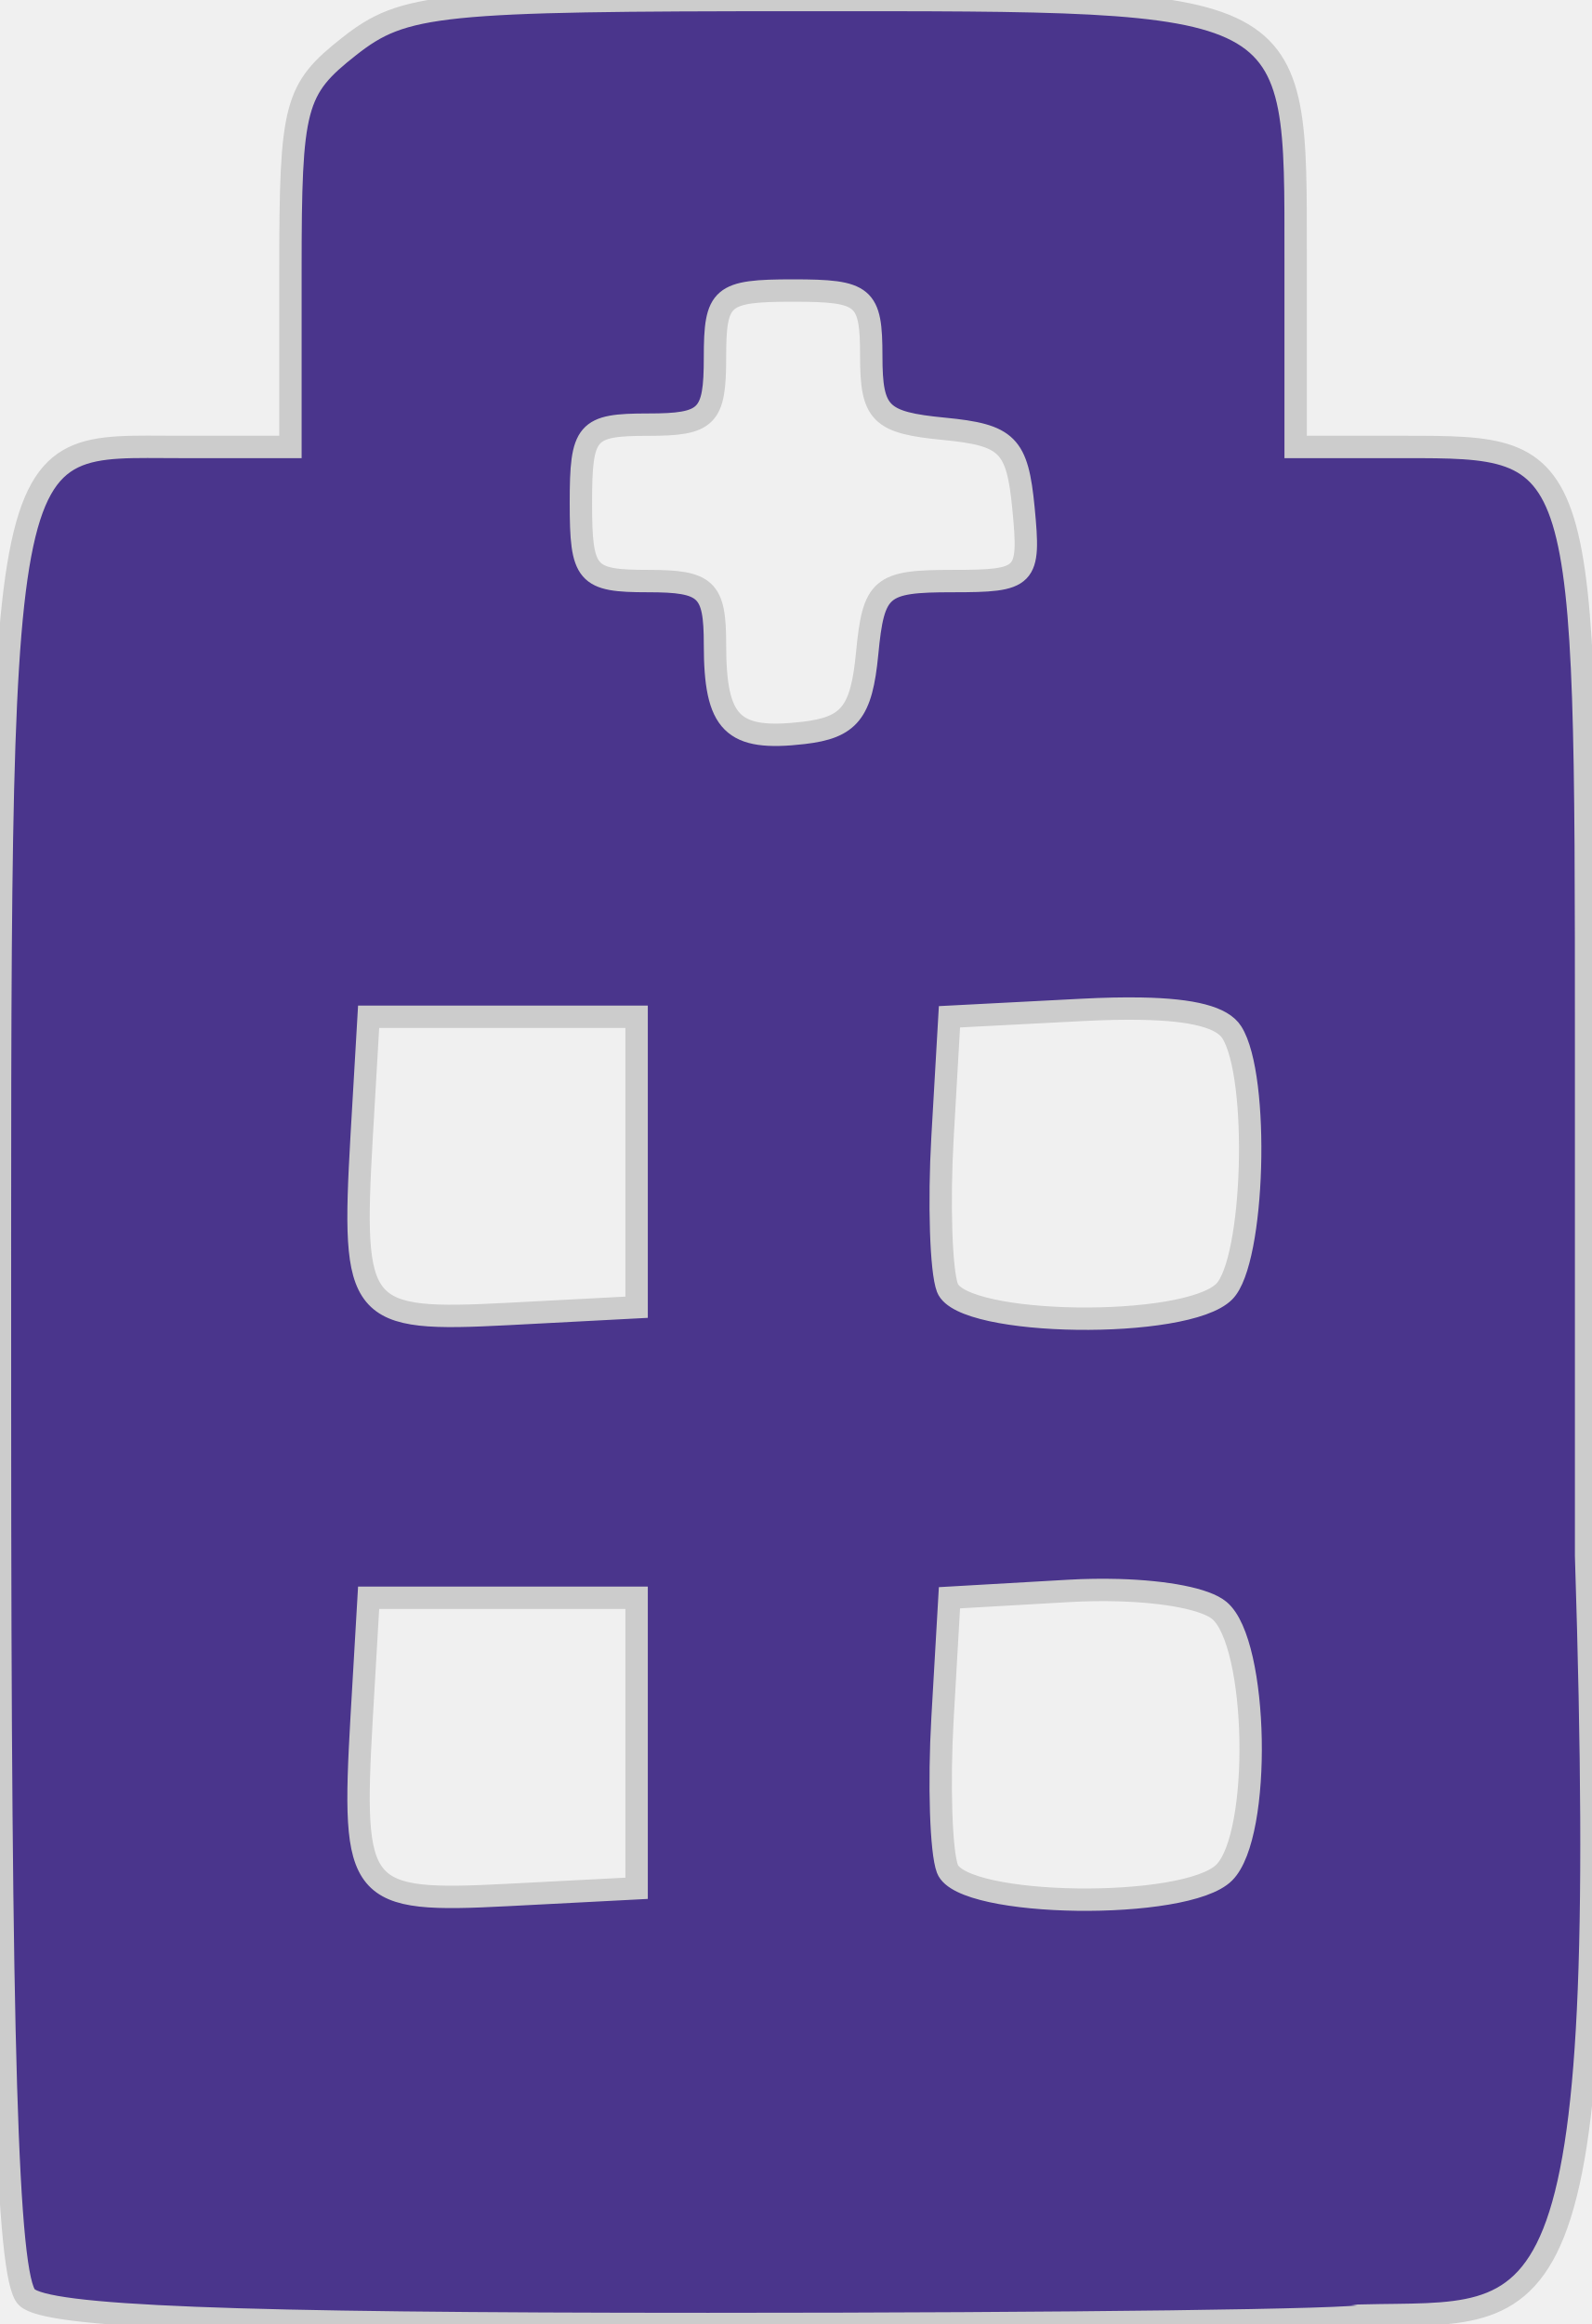
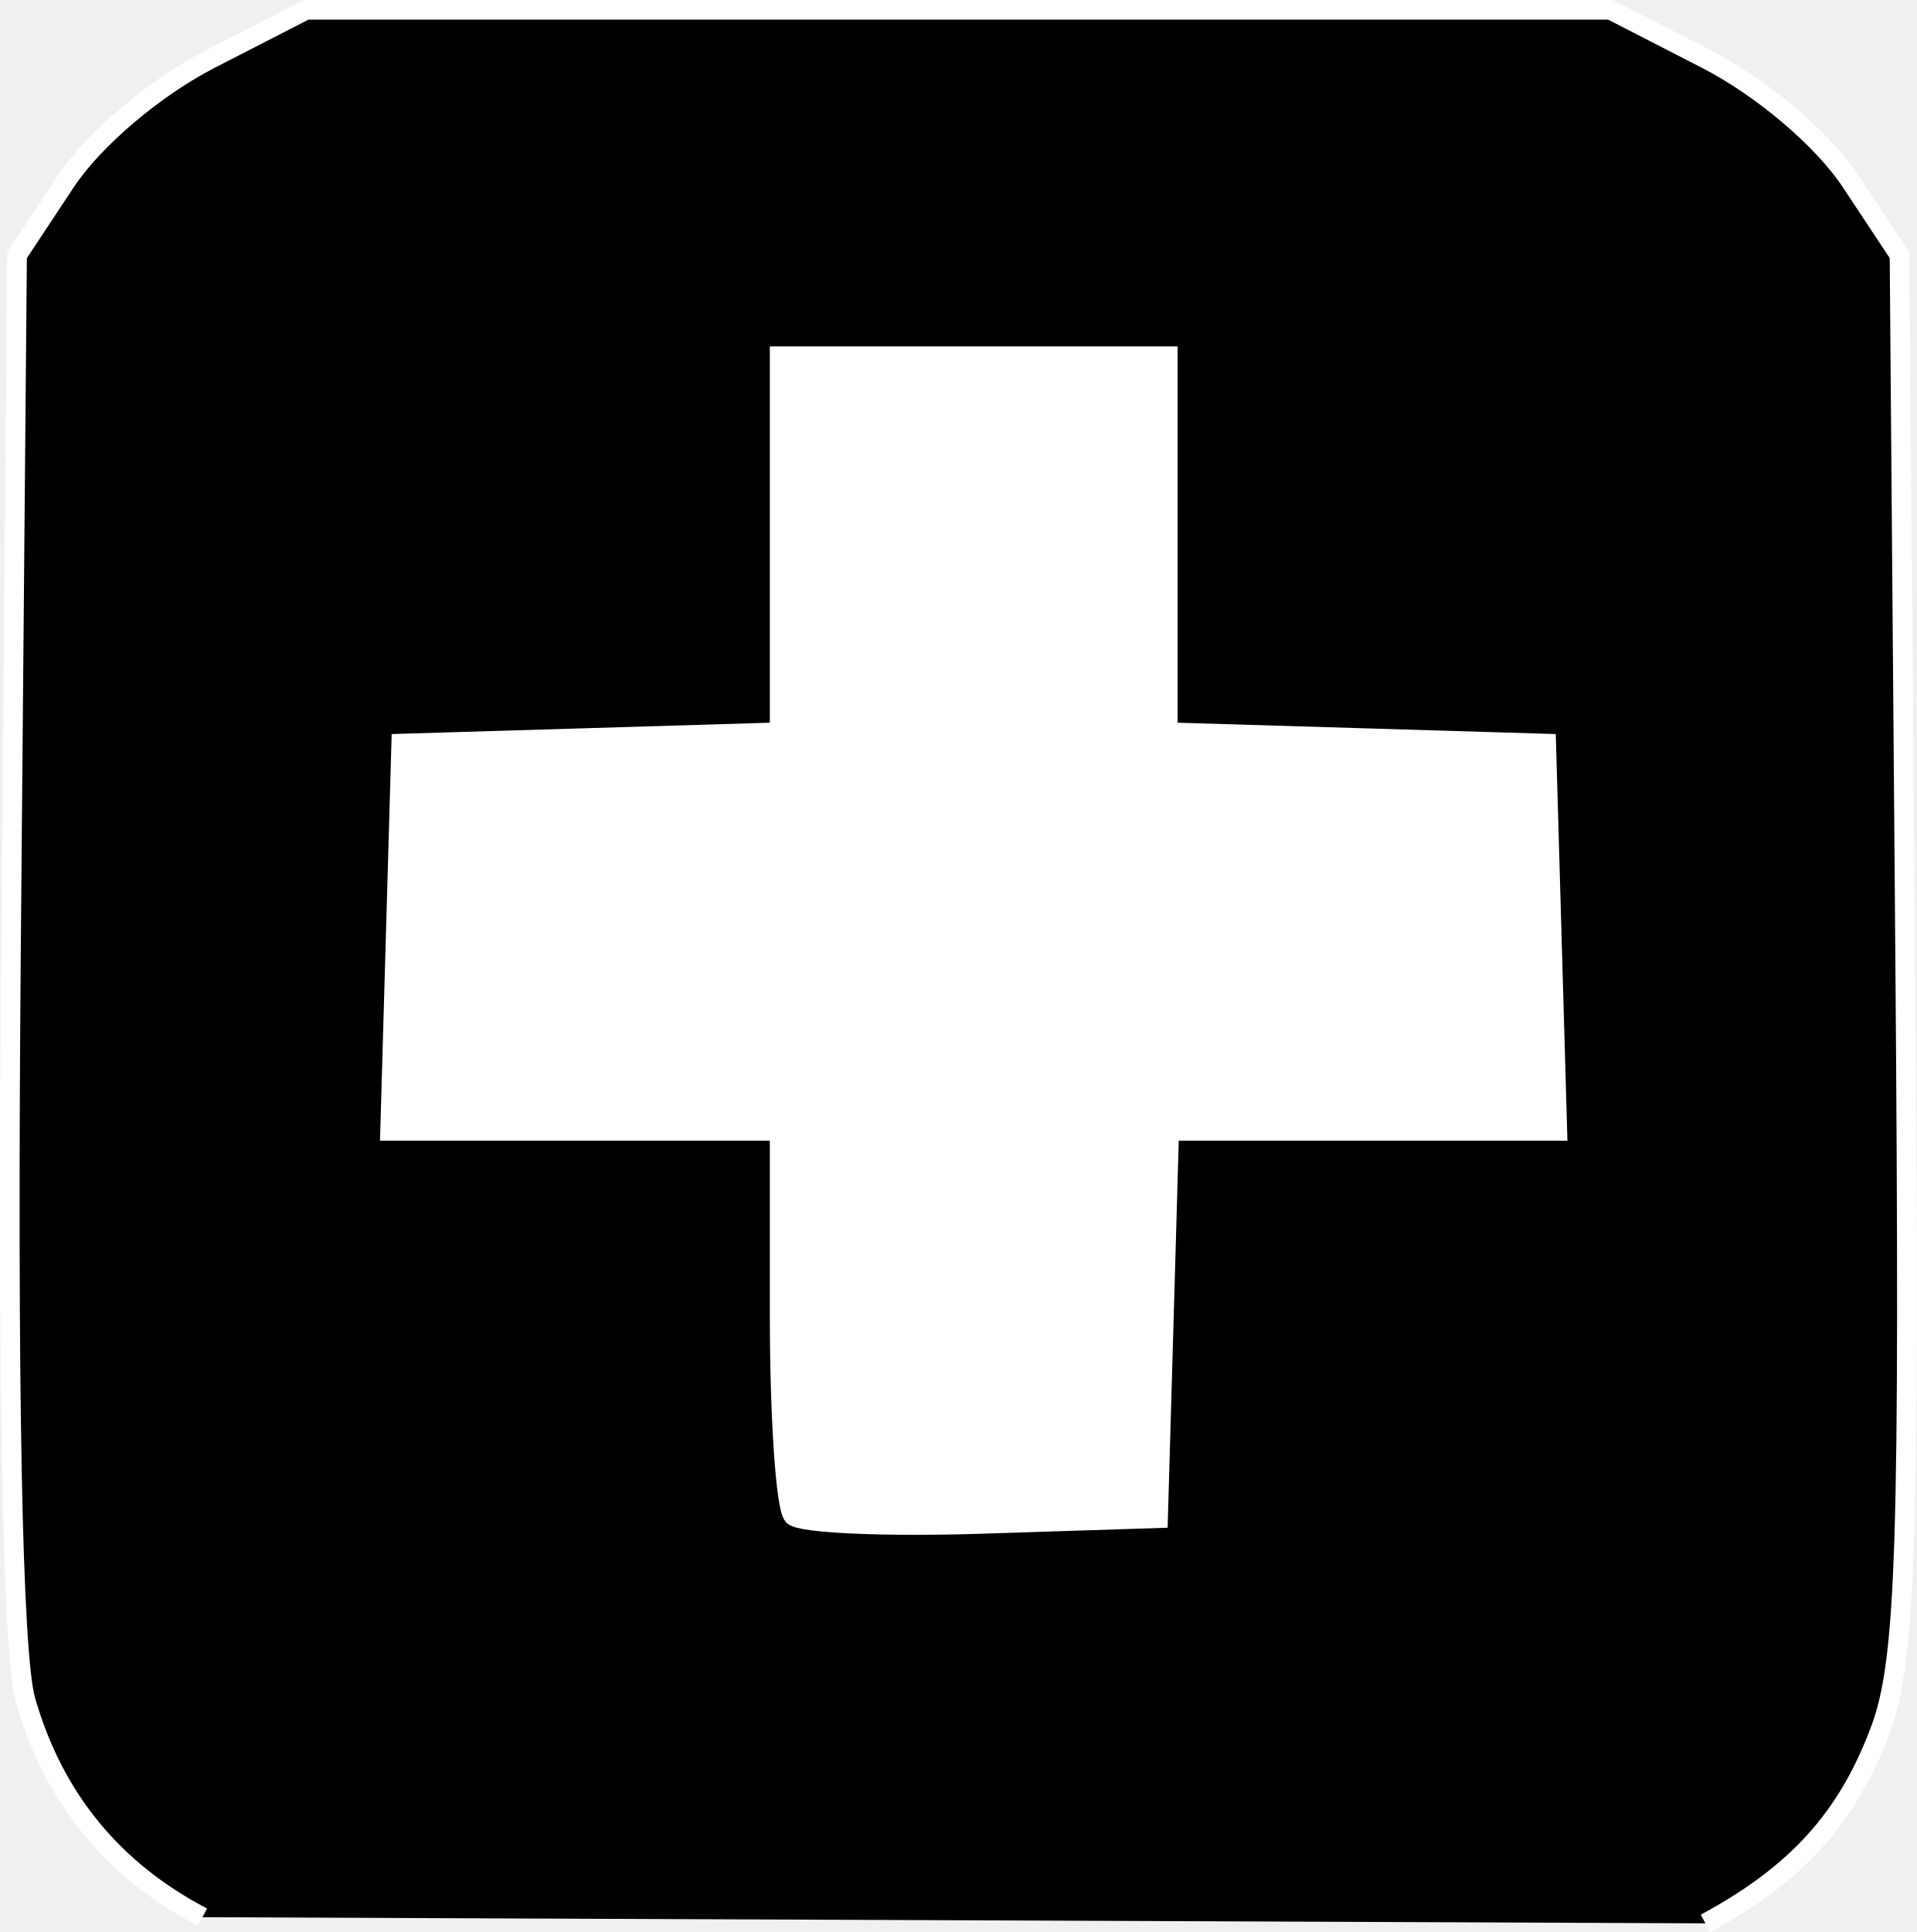
- <svg xmlns="http://www.w3.org/2000/svg" width="18.849mm" height="27.517mm" viewBox="0 0 18.849 27.517" version="1.1" id="svg8">
+ <svg xmlns="http://www.w3.org/2000/svg" width="45.228mm" height="45.58mm" viewBox="0 0 45.228 45.58" version="1.1" id="svg8">
  <defs id="defs2" />
-   <g id="layer1" transform="translate(-39.22024,-78.46391)">
-     <path id="path3772" style="fill:#4a358c;fill-opacity:1;stroke-width:0.265;stroke:#cccccc" d="m 43.586,97.382 h 1.587 1.587 v 1.72 1.72 l -1.525,0.079 c -1.773,0.092 -1.851,-0.001 -1.732,-2.095 z m 8.881,-0.09 c 0.566,0.016 1.032,0.105 1.194,0.24 0.463,0.384 0.505,2.657 0.058,3.104 -0.452,0.452 -3.101,0.416 -3.278,-0.044 -0.076,-0.199 -0.103,-1.003 -0.058,-1.786 l 0.082,-1.424 1.41,-0.081 c 0.203,-0.012 0.403,-0.014 0.592,-0.009 z m -8.881,-6.789 h 1.587 1.587 v 1.72 1.719 l -1.525,0.08 c -1.773,0.092 -1.851,-0.001 -1.732,-2.095 z m 9.151,-0.096 c 0.617,0.011 0.96,0.103 1.072,0.28 0.333,0.525 0.269,2.711 -0.09,3.07 -0.452,0.452 -3.101,0.416 -3.278,-0.044 -0.076,-0.199 -0.103,-1.003 -0.058,-1.786 l 0.082,-1.424 1.563,-0.081 c 0.268,-0.014 0.504,-0.019 0.71,-0.015 z m -4.124,-8.503 c 0.848,0 0.926,0.065 0.926,0.777 0,0.683 0.104,0.787 0.86,0.86 0.756,0.073 0.87,0.187 0.943,0.943 0.079,0.822 0.042,0.86 -0.843,0.86 -0.851,0 -0.933,0.069 -1.009,0.86 -0.067,0.697 -0.21,0.875 -0.754,0.938 -0.844,0.098 -1.048,-0.106 -1.048,-1.049 0,-0.657 -0.099,-0.749 -0.794,-0.749 -0.731,0 -0.794,-0.073 -0.794,-0.926 0,-0.853 0.063,-0.926 0.794,-0.926 0.706,0 0.794,-0.088 0.794,-0.794 0,-0.731 0.073,-0.794 0.926,-0.794 z m 0.109,-3.44 c -4.322,0 -4.72,0.041 -5.365,0.548 -0.648,0.51 -0.697,0.695 -0.697,2.646 v 2.098 h -1.308 c -2.205,0 -2.132,-0.392 -2.132,11.383 0,7.586 0.081,10.288 0.317,10.524 0.232,0.233 2.393,0.318 8.07,0.318 4.264,0 7.752,-0.045 7.752,-0.1 2.204,-0.052 2.946,0.433 2.646,-8.995 v -6.081 c 0,-7.047 -8.62e-4,-7.049 -2.158,-7.049 h -1.282 v -2.234 c 0,-3.108 0.096,-3.058 -5.844,-3.058 z" />
+   <g id="layer1" transform="translate(-91.40103,-139.7533)">
+     <path style="fill:#000000;stroke:#ffffff;stroke-width:0.463" d="m 96.179,184.984 c -2.12,-1.107 -3.516,-2.817 -4.174,-5.114 -0.313,-1.094 -0.435,-7.435 -0.343,-17.896 l 0.142,-16.202 1.145,-1.73 c 0.664,-1.003 2.096,-2.219 3.41,-2.894 l 2.265,-1.163 h 15.389 15.389 l 2.265,1.163 c 1.314,0.675 2.746,1.89 3.41,2.894 l 1.145,1.73 0.132,16.436 c 0.113,14.007 0.026,16.72 -0.584,18.357 -0.775,2.078 -1.97,3.4 -4.128,4.564" id="path953" />
+     <path style="fill:#ffffff;stroke:#ffffff;stroke-width:0.463" d="m 118.859,171.003 0.131,-4.569 h 4.579 4.579 l -0.131,-4.569 -0.131,-4.569 -4.465,-0.134 -4.465,-0.134 v -4.435 -4.435 h -4.579 -4.579 v 4.435 4.435 l -4.465,0.134 -4.465,0.134 -0.131,4.569 -0.131,4.569 h 4.596 4.596 v 4.374 c 0,2.405 0.145,4.522 0.321,4.702 0.177,0.181 2.186,0.269 4.465,0.195 l 4.143,-0.134 z" id="path838" />
  </g>
</svg>
